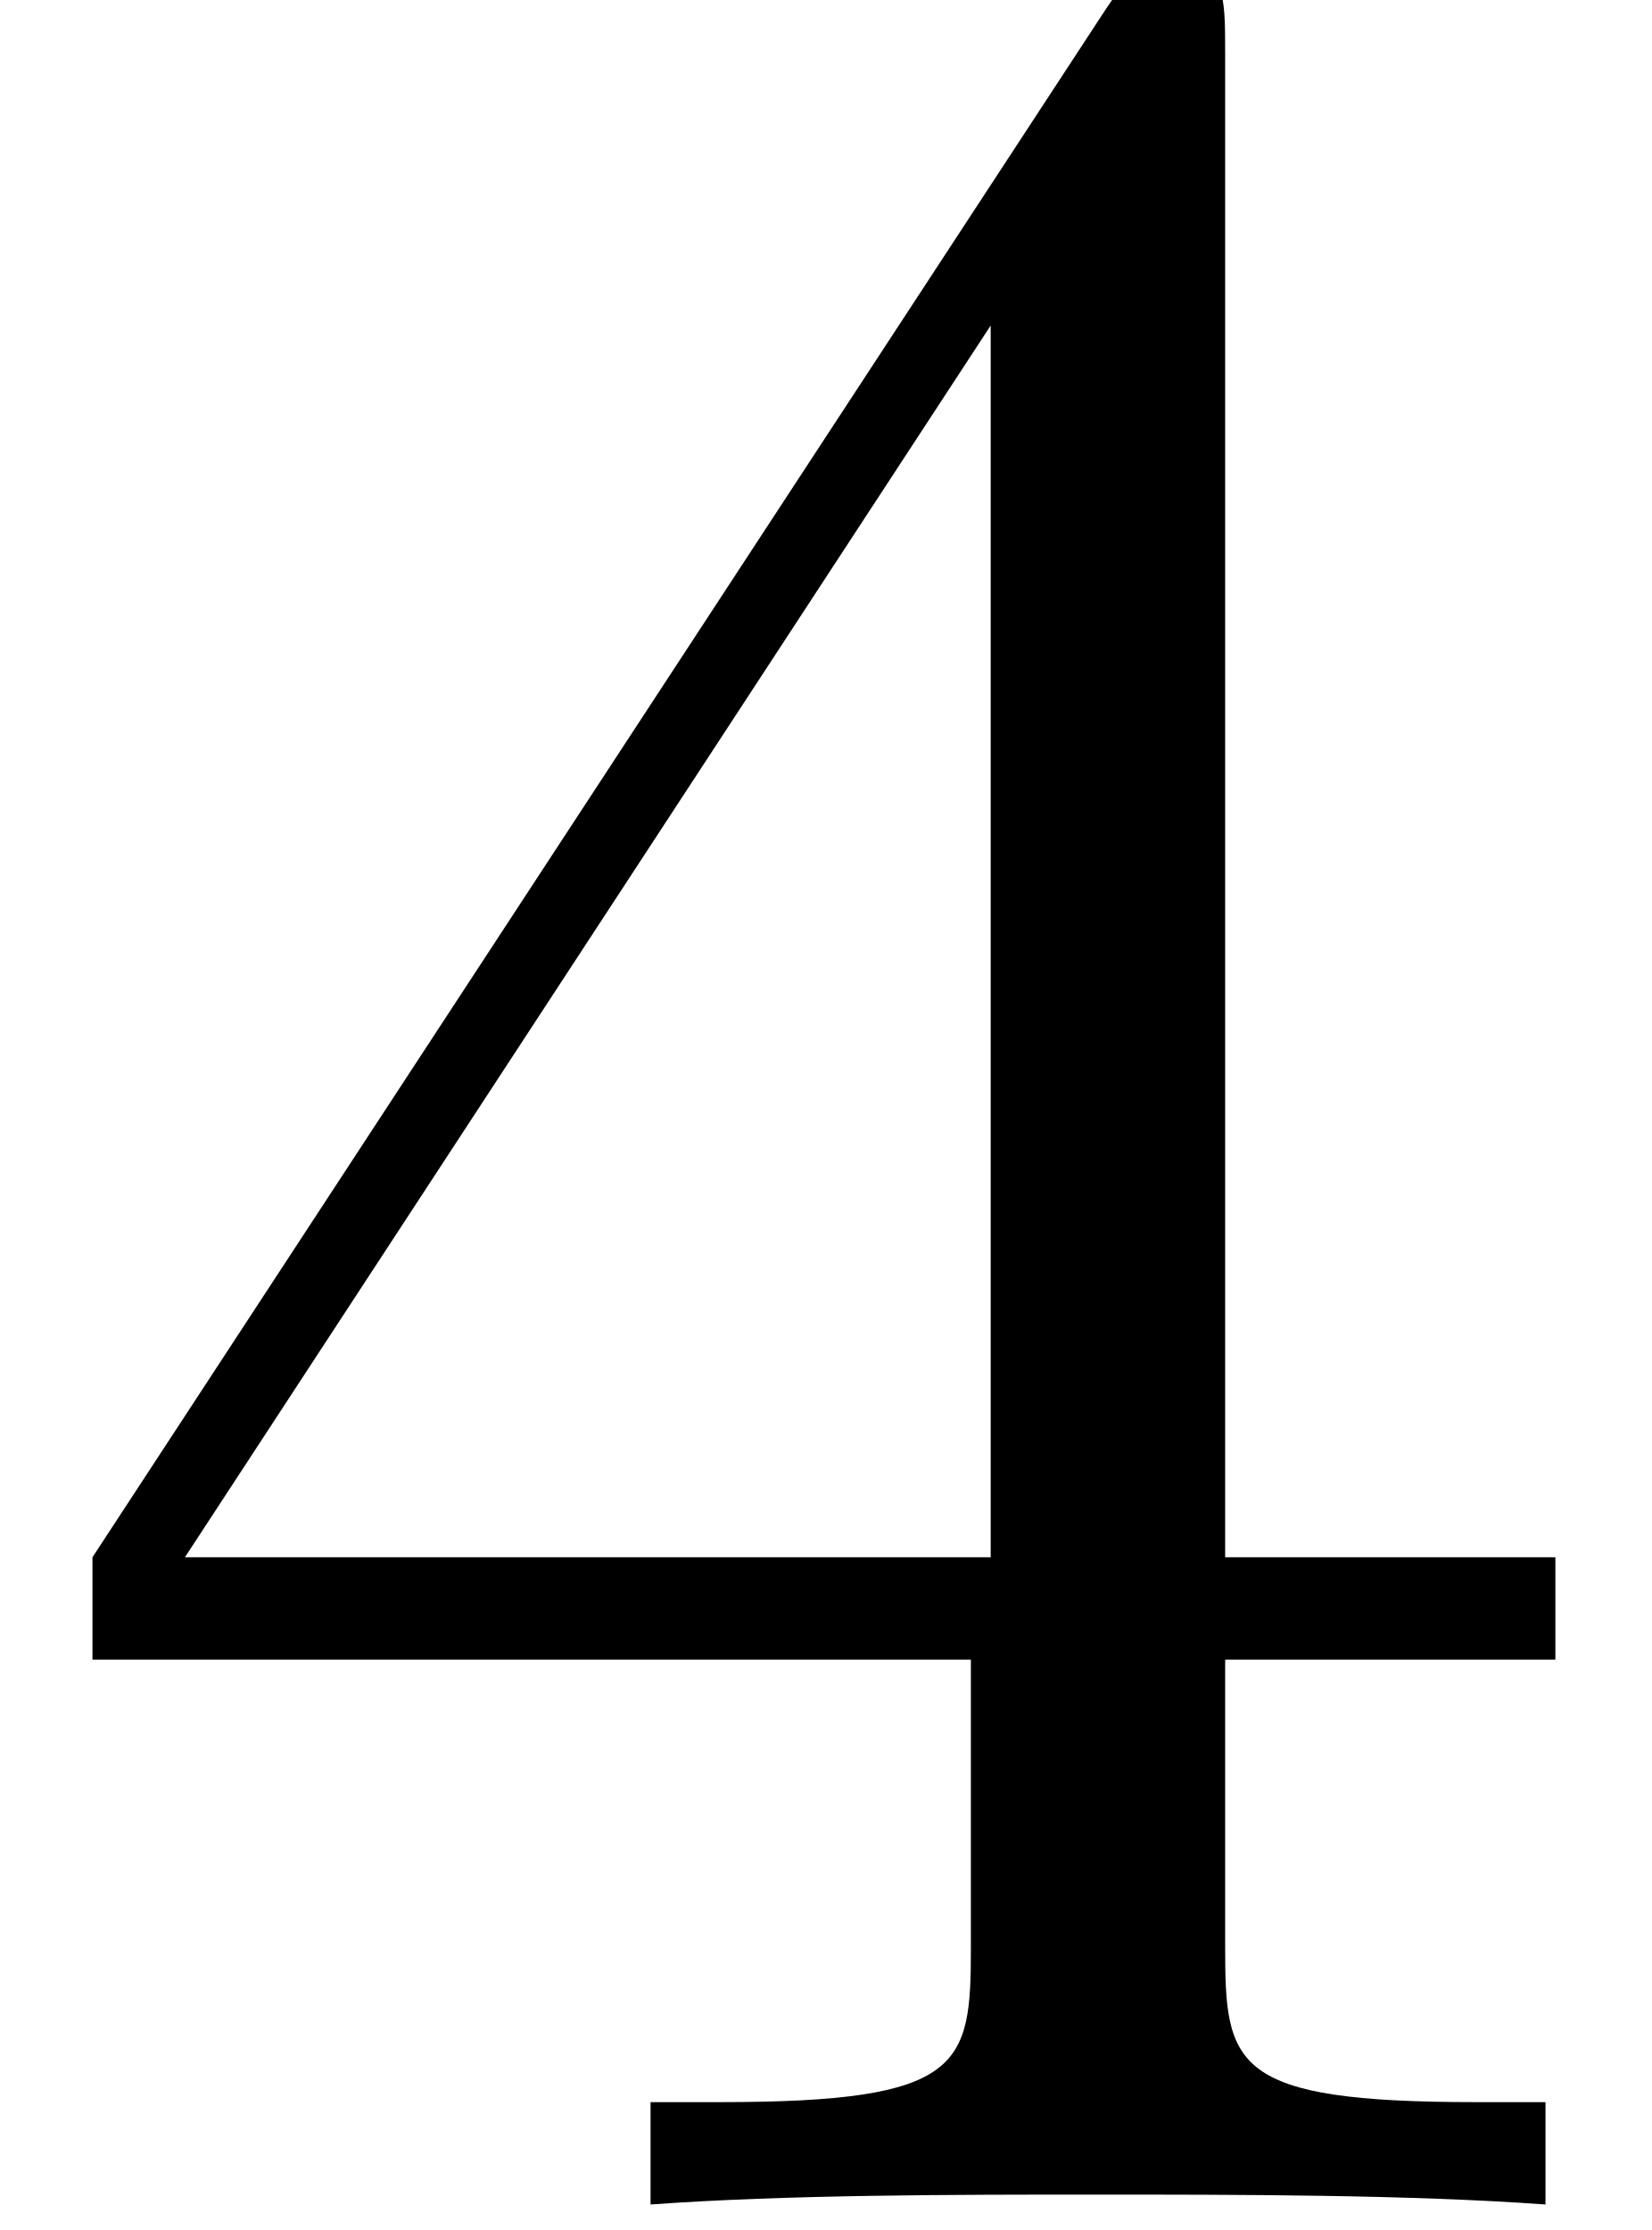
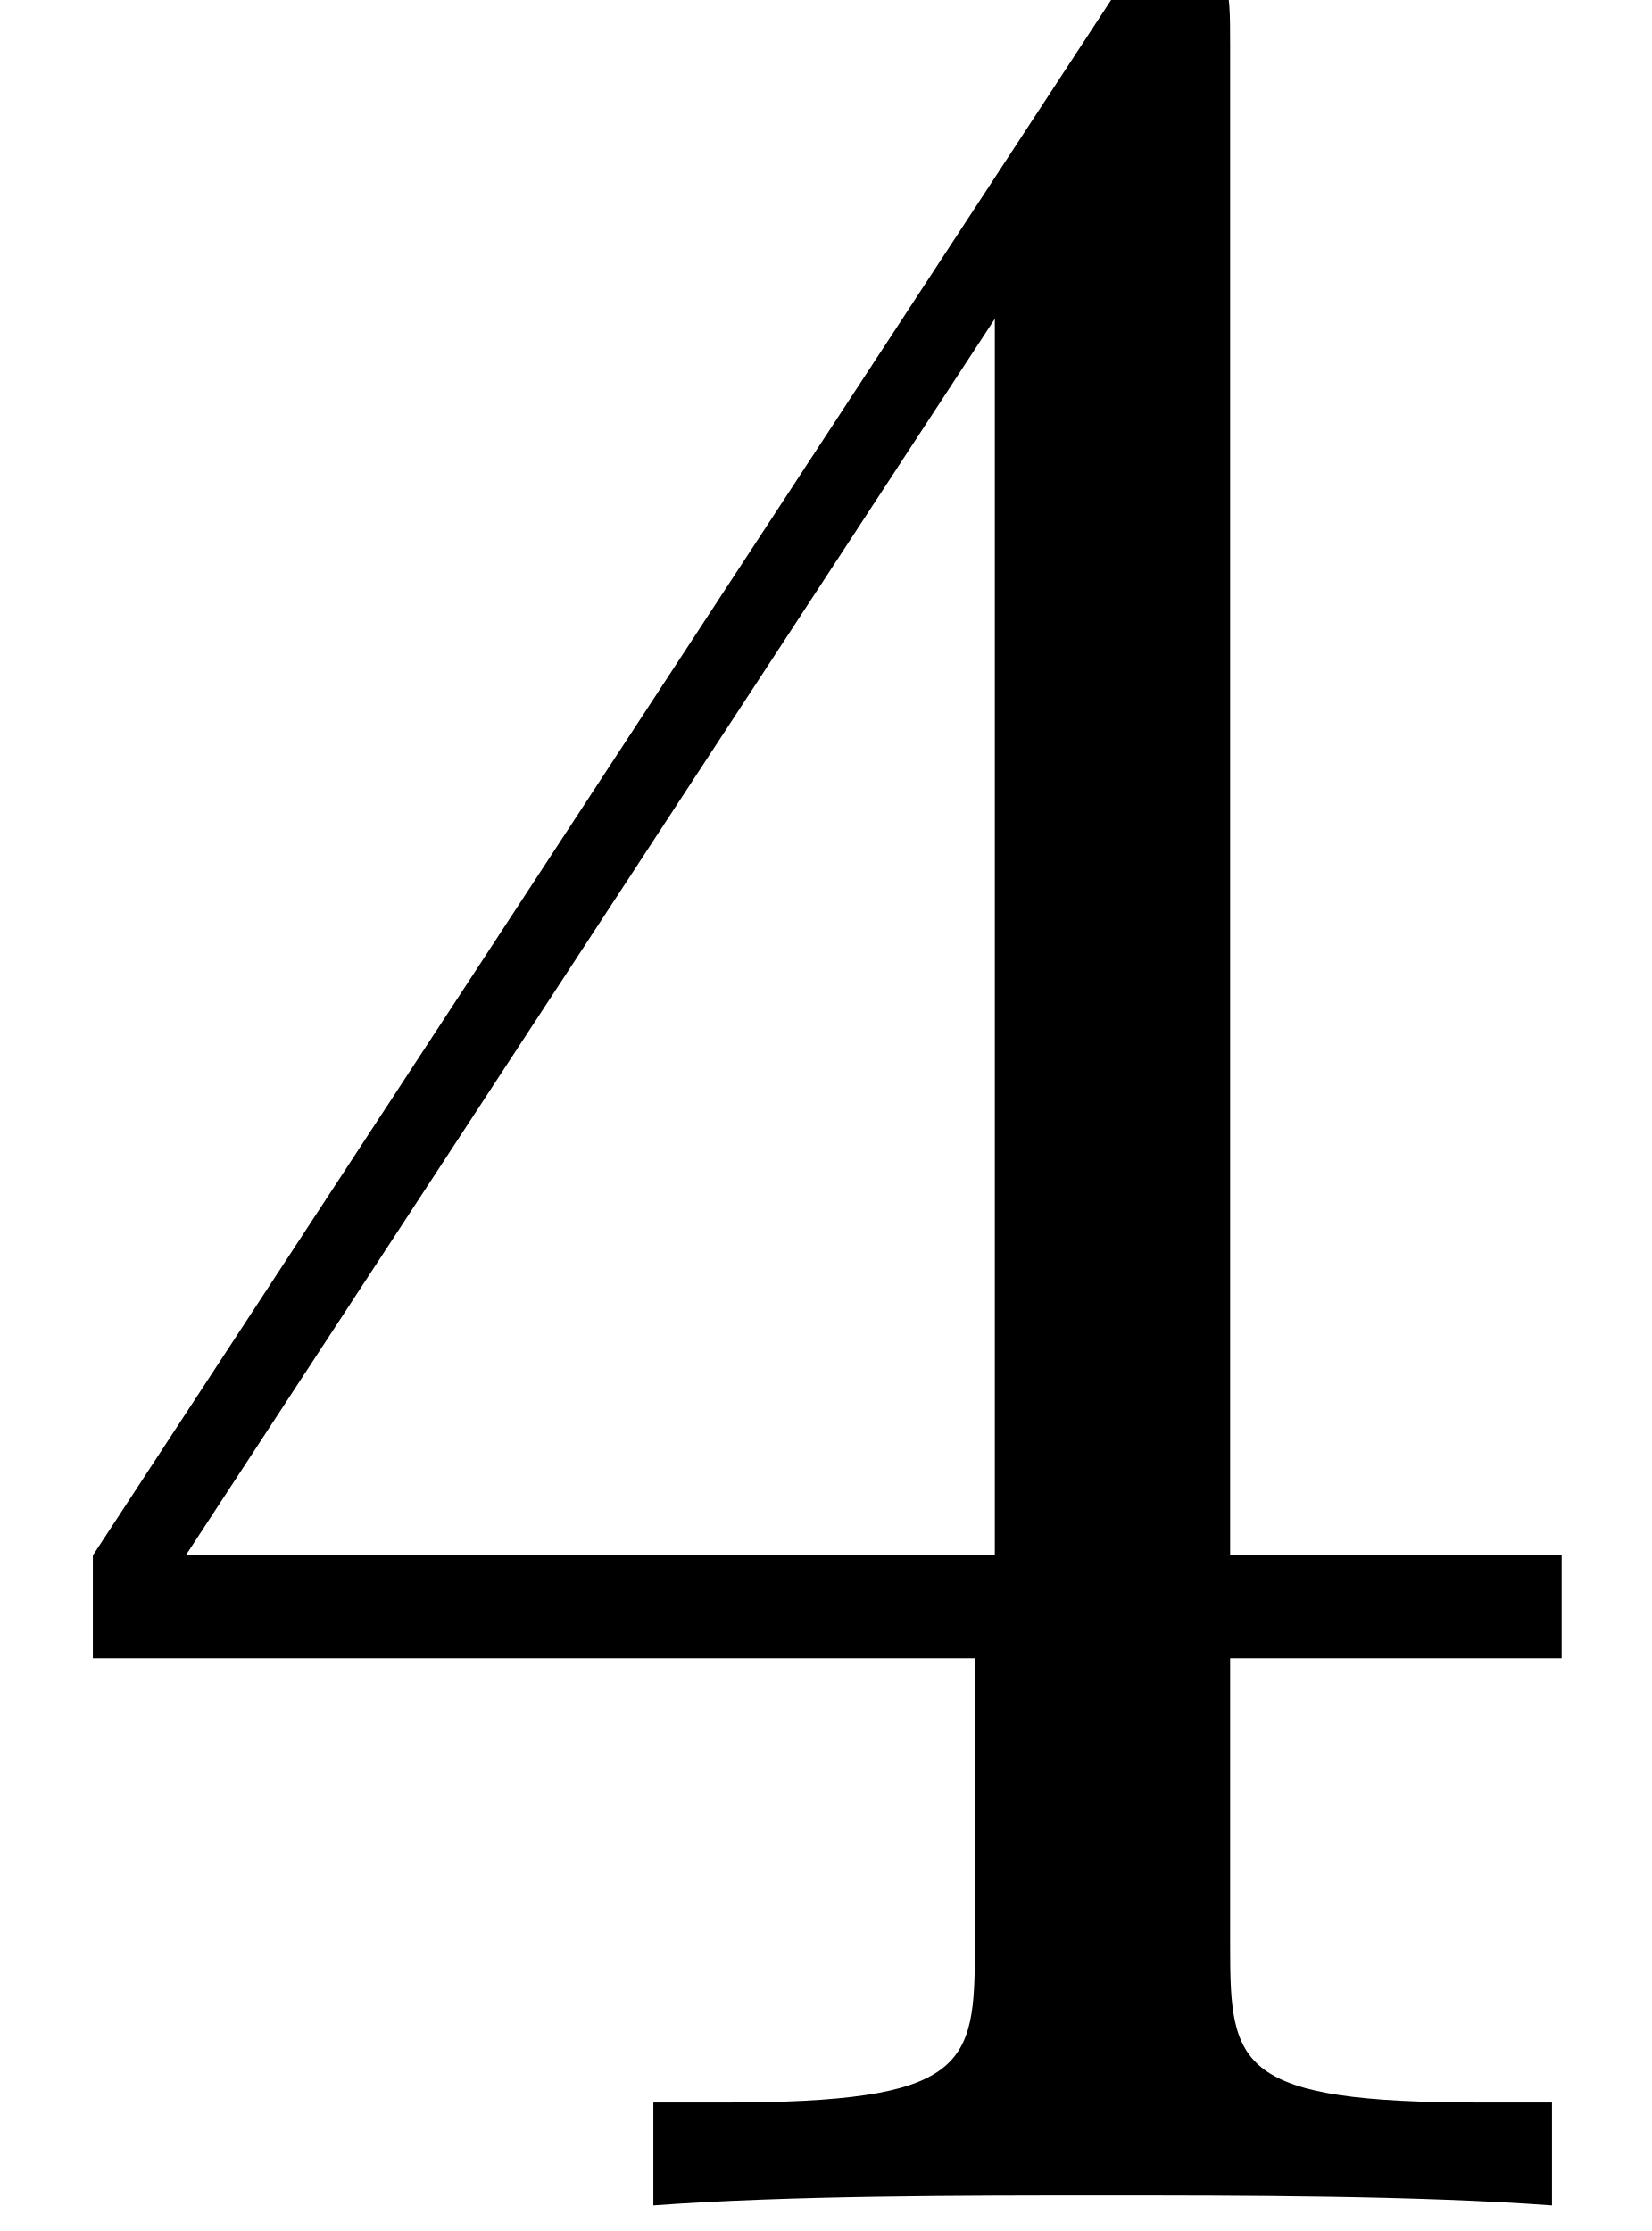
- <svg xmlns="http://www.w3.org/2000/svg" xmlns:xlink="http://www.w3.org/1999/xlink" height="8.746pt" version="1.1" viewBox="0 -8.546 6.476 8.546" width="6.476pt">
+ <svg xmlns="http://www.w3.org/2000/svg" xmlns:xlink="http://www.w3.org/1999/xlink" height="8.715pt" version="1.1" viewBox="0 -8.515 6.452 8.515" width="6.452pt">
  <defs>
-     <path d="M2.94 -1.65V-0.78C2.94 -0.42 2.92 -0.31 2.18 -0.31H1.97V0C2.38 -0.03 2.9 -0.03 3.32 -0.03S4.27 -0.03 4.68 0V-0.31H4.47C3.73 -0.31 3.71 -0.42 3.71 -0.78V-1.65H4.71V-1.96H3.71V-6.51C3.71 -6.71 3.71 -6.77 3.55 -6.77C3.46 -6.77 3.43 -6.77 3.35 -6.65L0.28 -1.96V-1.65H2.94ZM3 -1.96H0.56L3 -5.69V-1.96Z" id="g0-52" />
+     <path d="M2.929 -1.644V-0.777C2.929 -0.418 2.909 -0.309 2.172 -0.309H1.963V0C2.371 -0.03 2.889 -0.03 3.308 -0.03S4.254 -0.03 4.663 0V-0.309H4.453C3.716 -0.309 3.696 -0.418 3.696 -0.777V-1.644H4.692V-1.953H3.696V-6.486C3.696 -6.685 3.696 -6.745 3.537 -6.745C3.447 -6.745 3.417 -6.745 3.337 -6.625L0.279 -1.953V-1.644H2.929ZM2.989 -1.953H0.558L2.989 -5.669V-1.953Z" id="g0-52" />
  </defs>
-   <g id="page1" transform="matrix(1.29514 0 0 1.29514 0 0)">
+   <g id="page1" transform="matrix(1.3 0 0 1.3 0 0)">
    <use x="0" xlink:href="#g0-52" y="0" />
  </g>
</svg>
